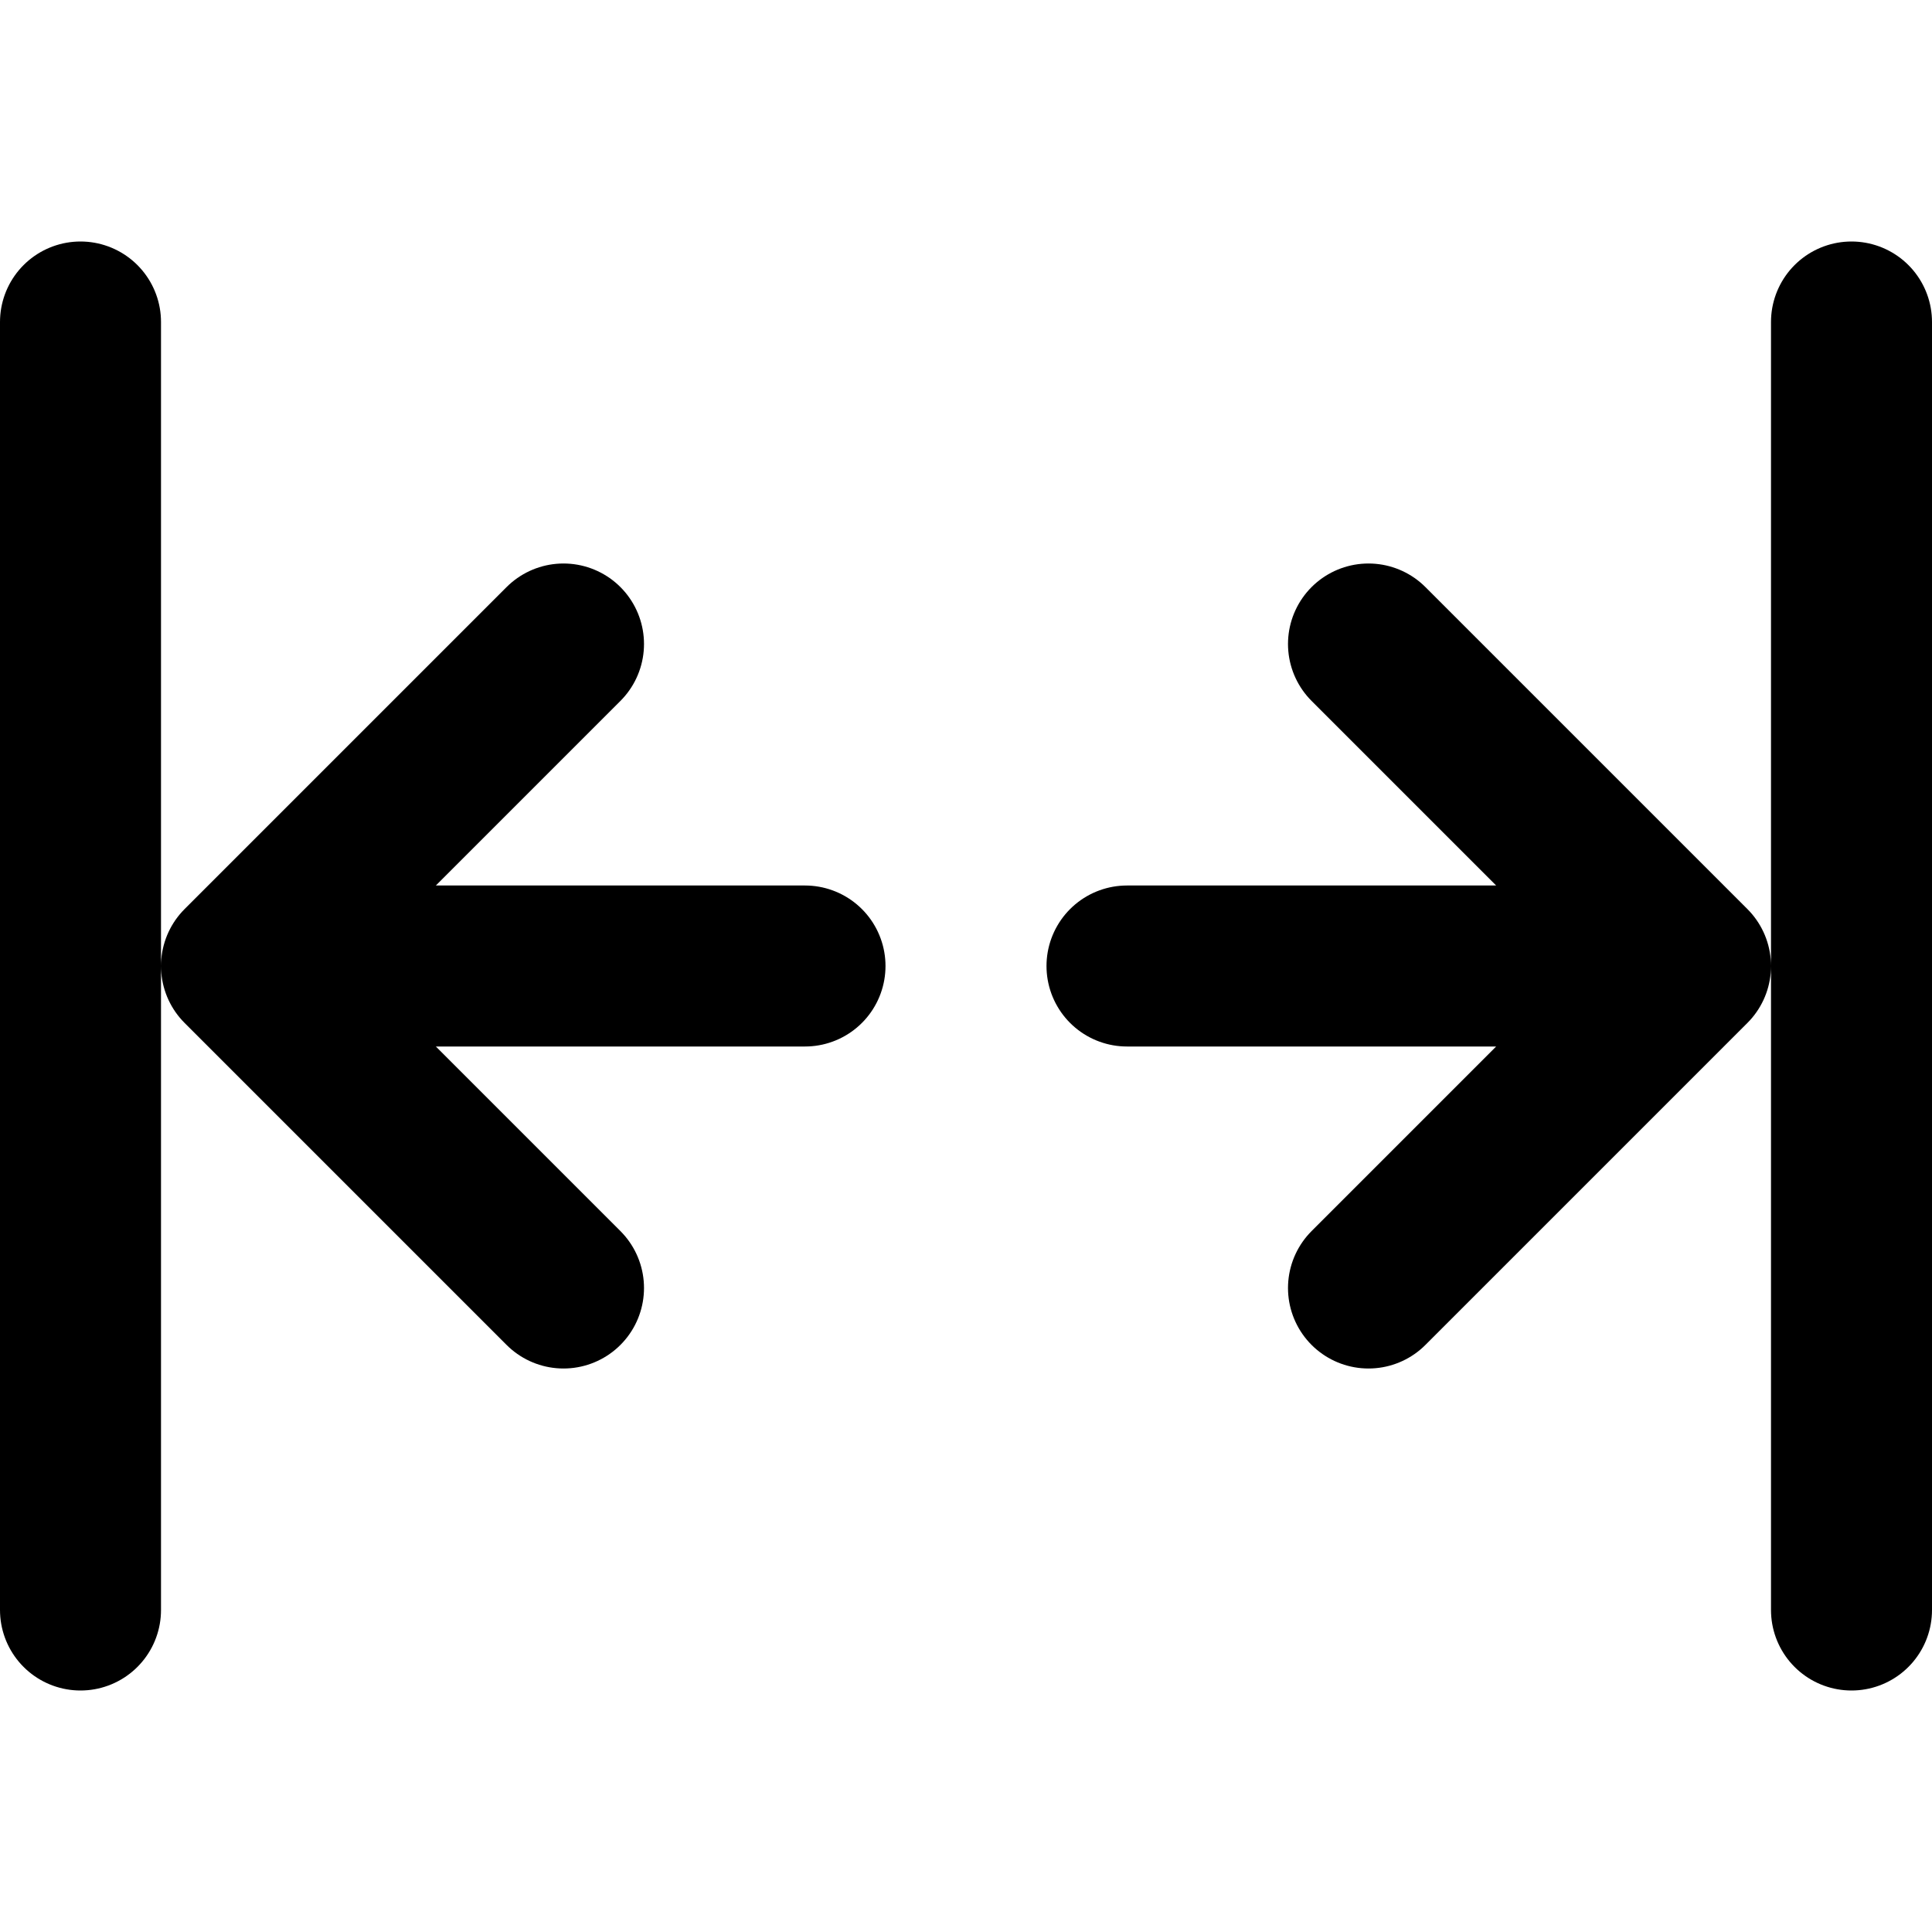
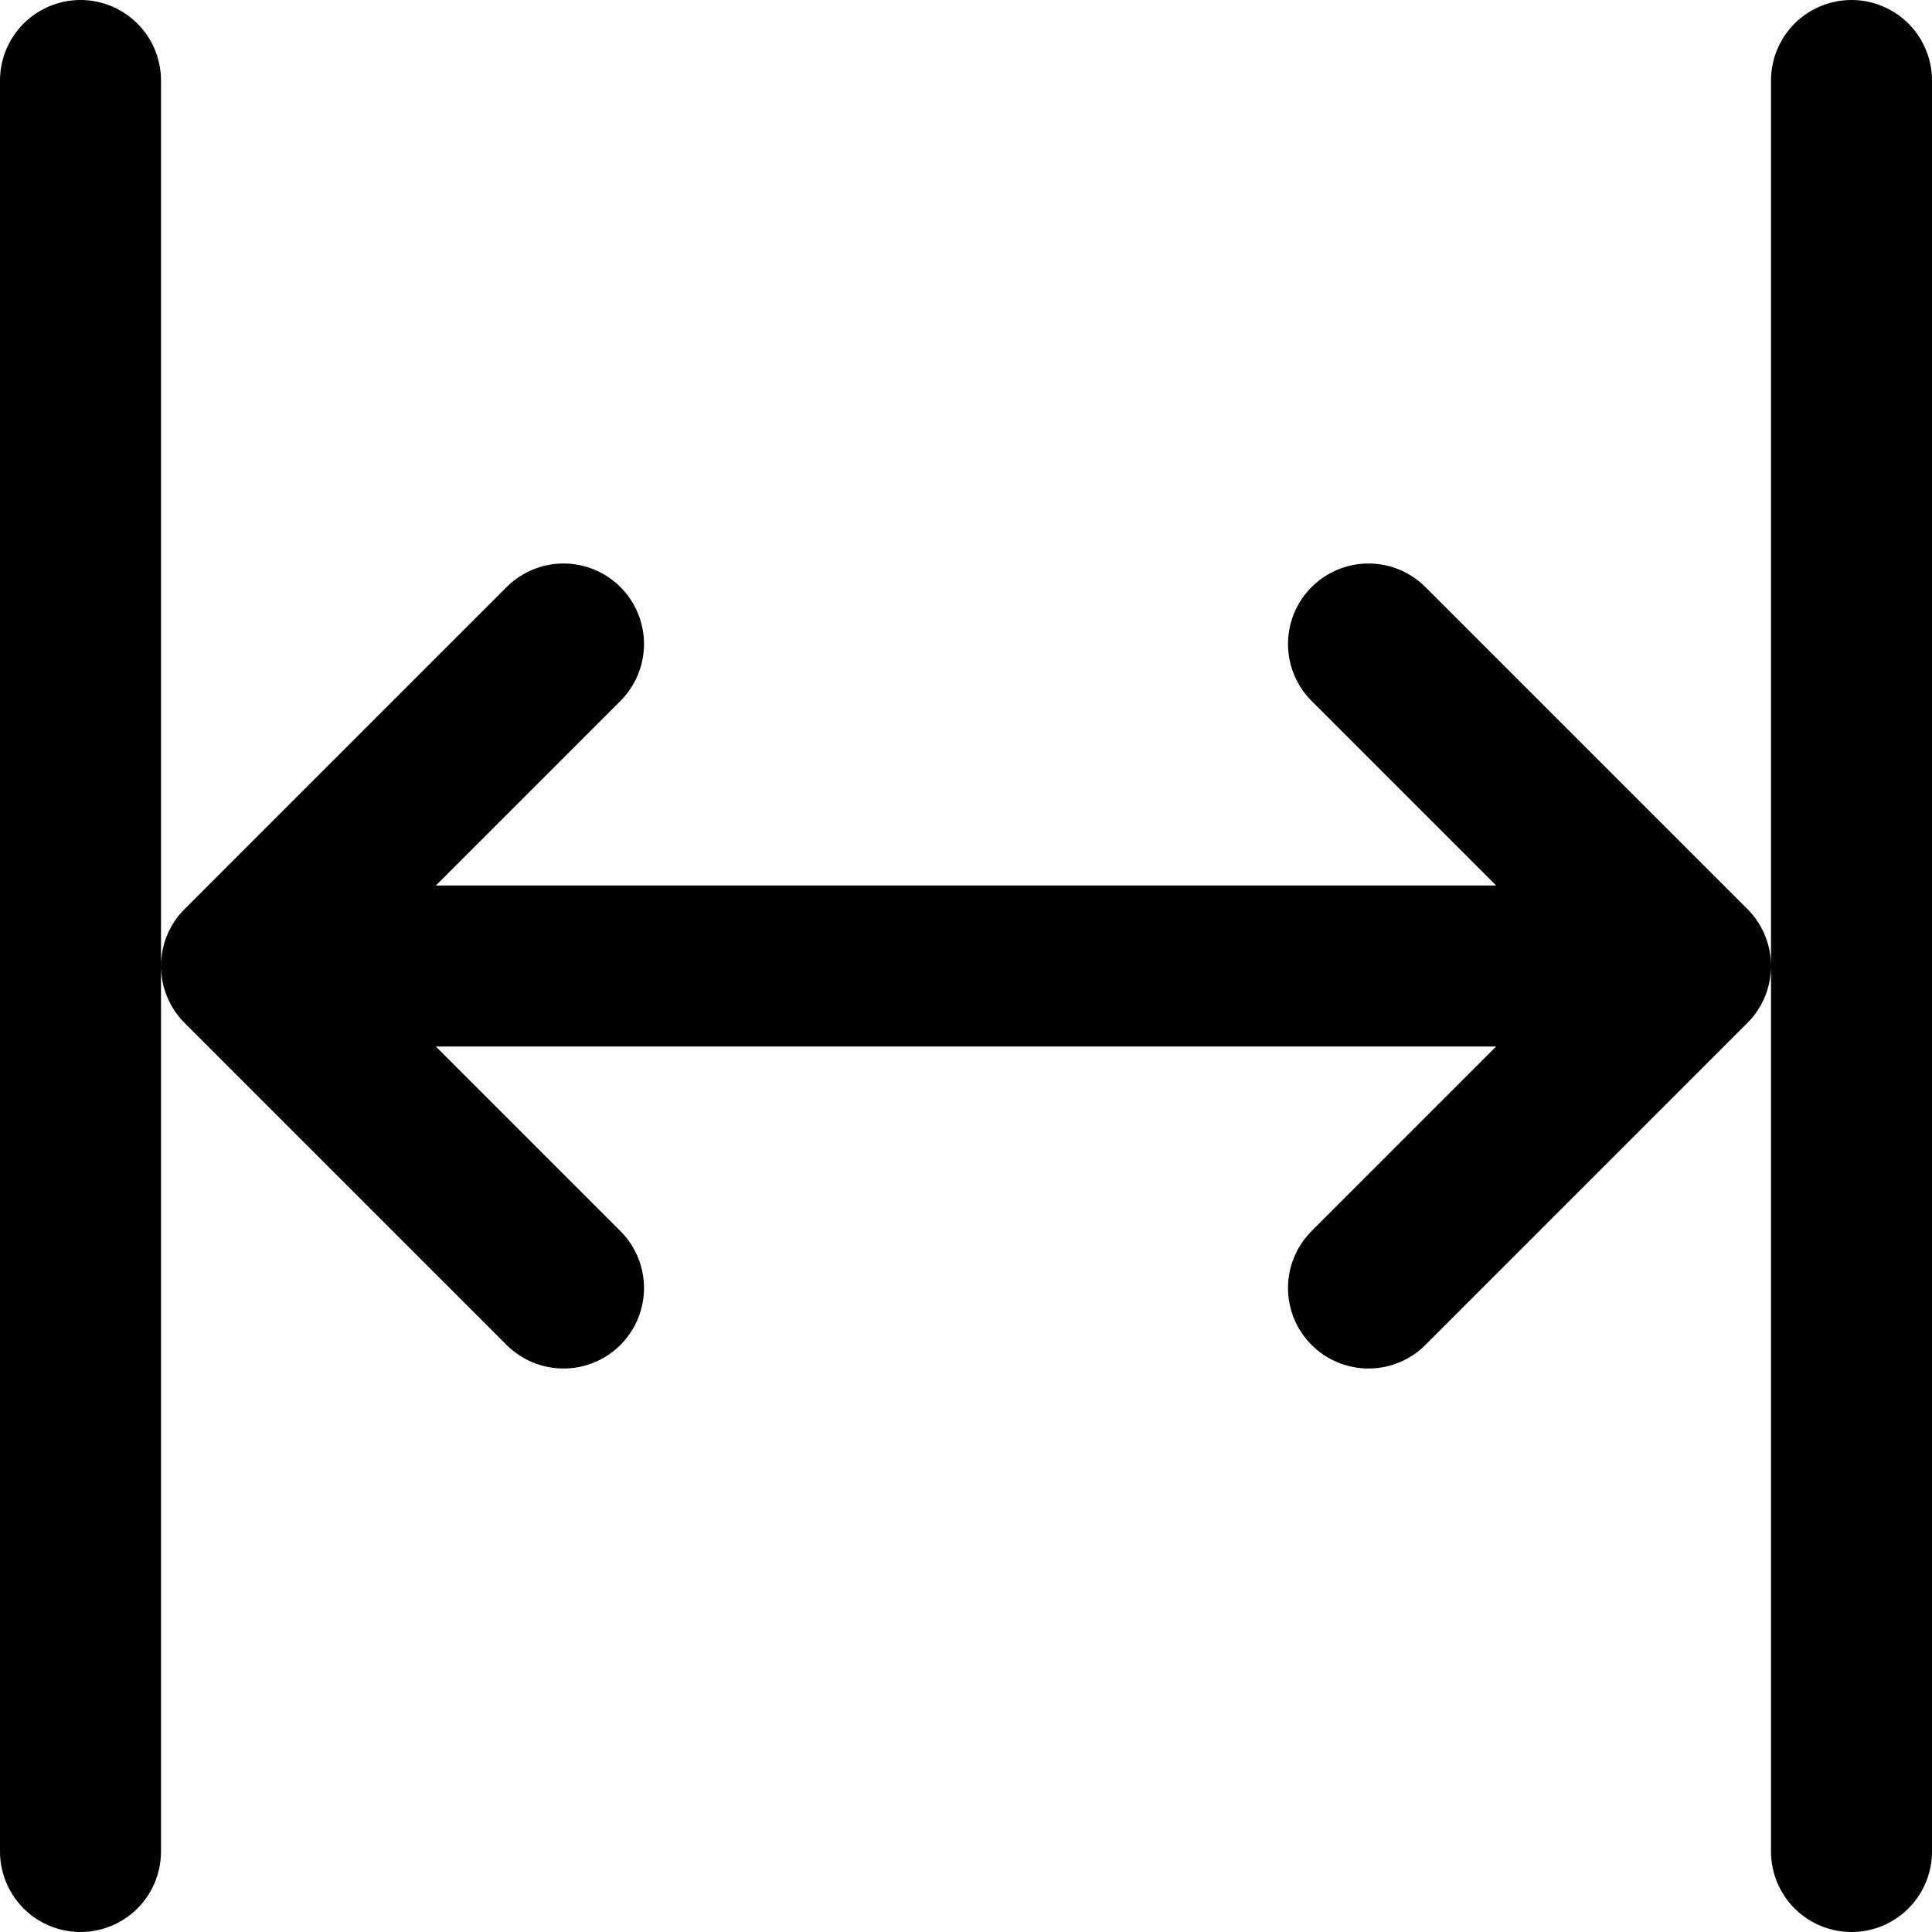
<svg xmlns="http://www.w3.org/2000/svg" viewBox="0 0 24 24">
-   <path d="M1 4l0 16M3 12l7 0M3 12l4 -4M3 12l4 4M21 12l-7 0M21 12l-4 -4M21 12l-4 4M23 4l0 16" stroke="currentColor" stroke-width="2" stroke-linecap="round" stroke-linejoin="round" />
+   <path d="M1 1l0 22M3 12l18 0M3 12l4 -4M3 12l4 4M21 12l-4 -4M21 12l-4 4M23 1l0 22" stroke="currentColor" stroke-width="2" stroke-linecap="round" stroke-linejoin="round" />
</svg>
